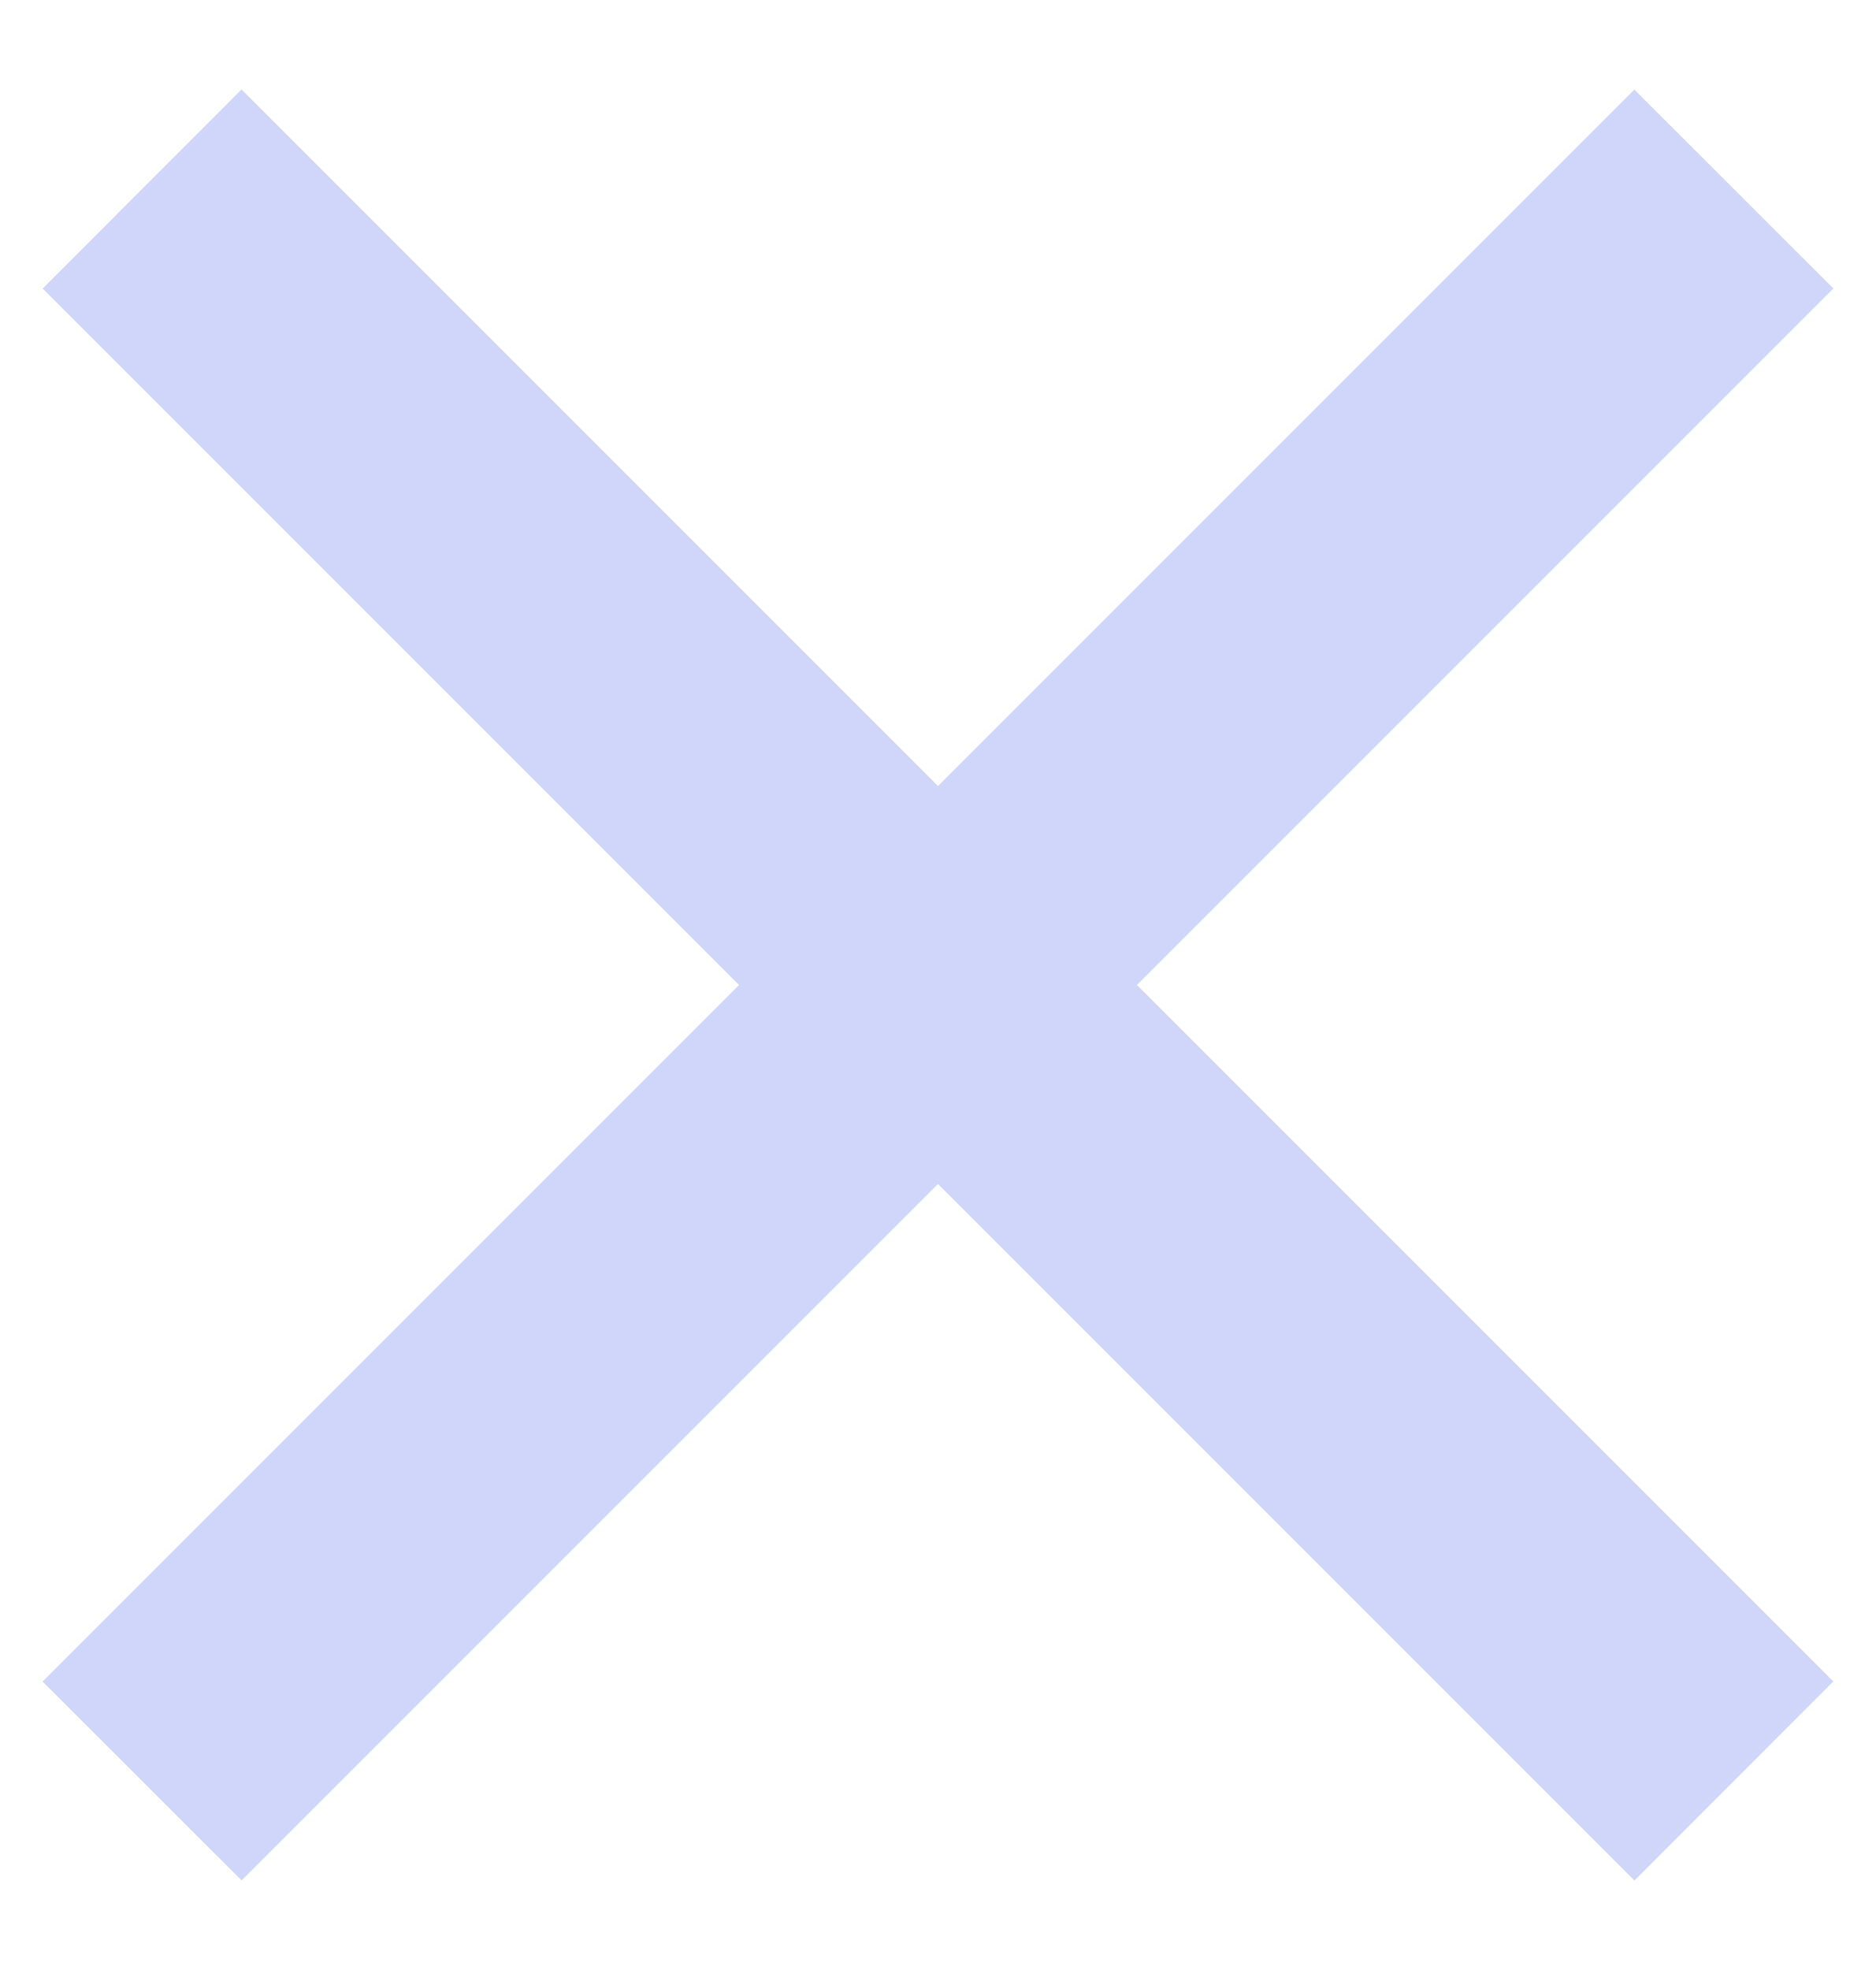
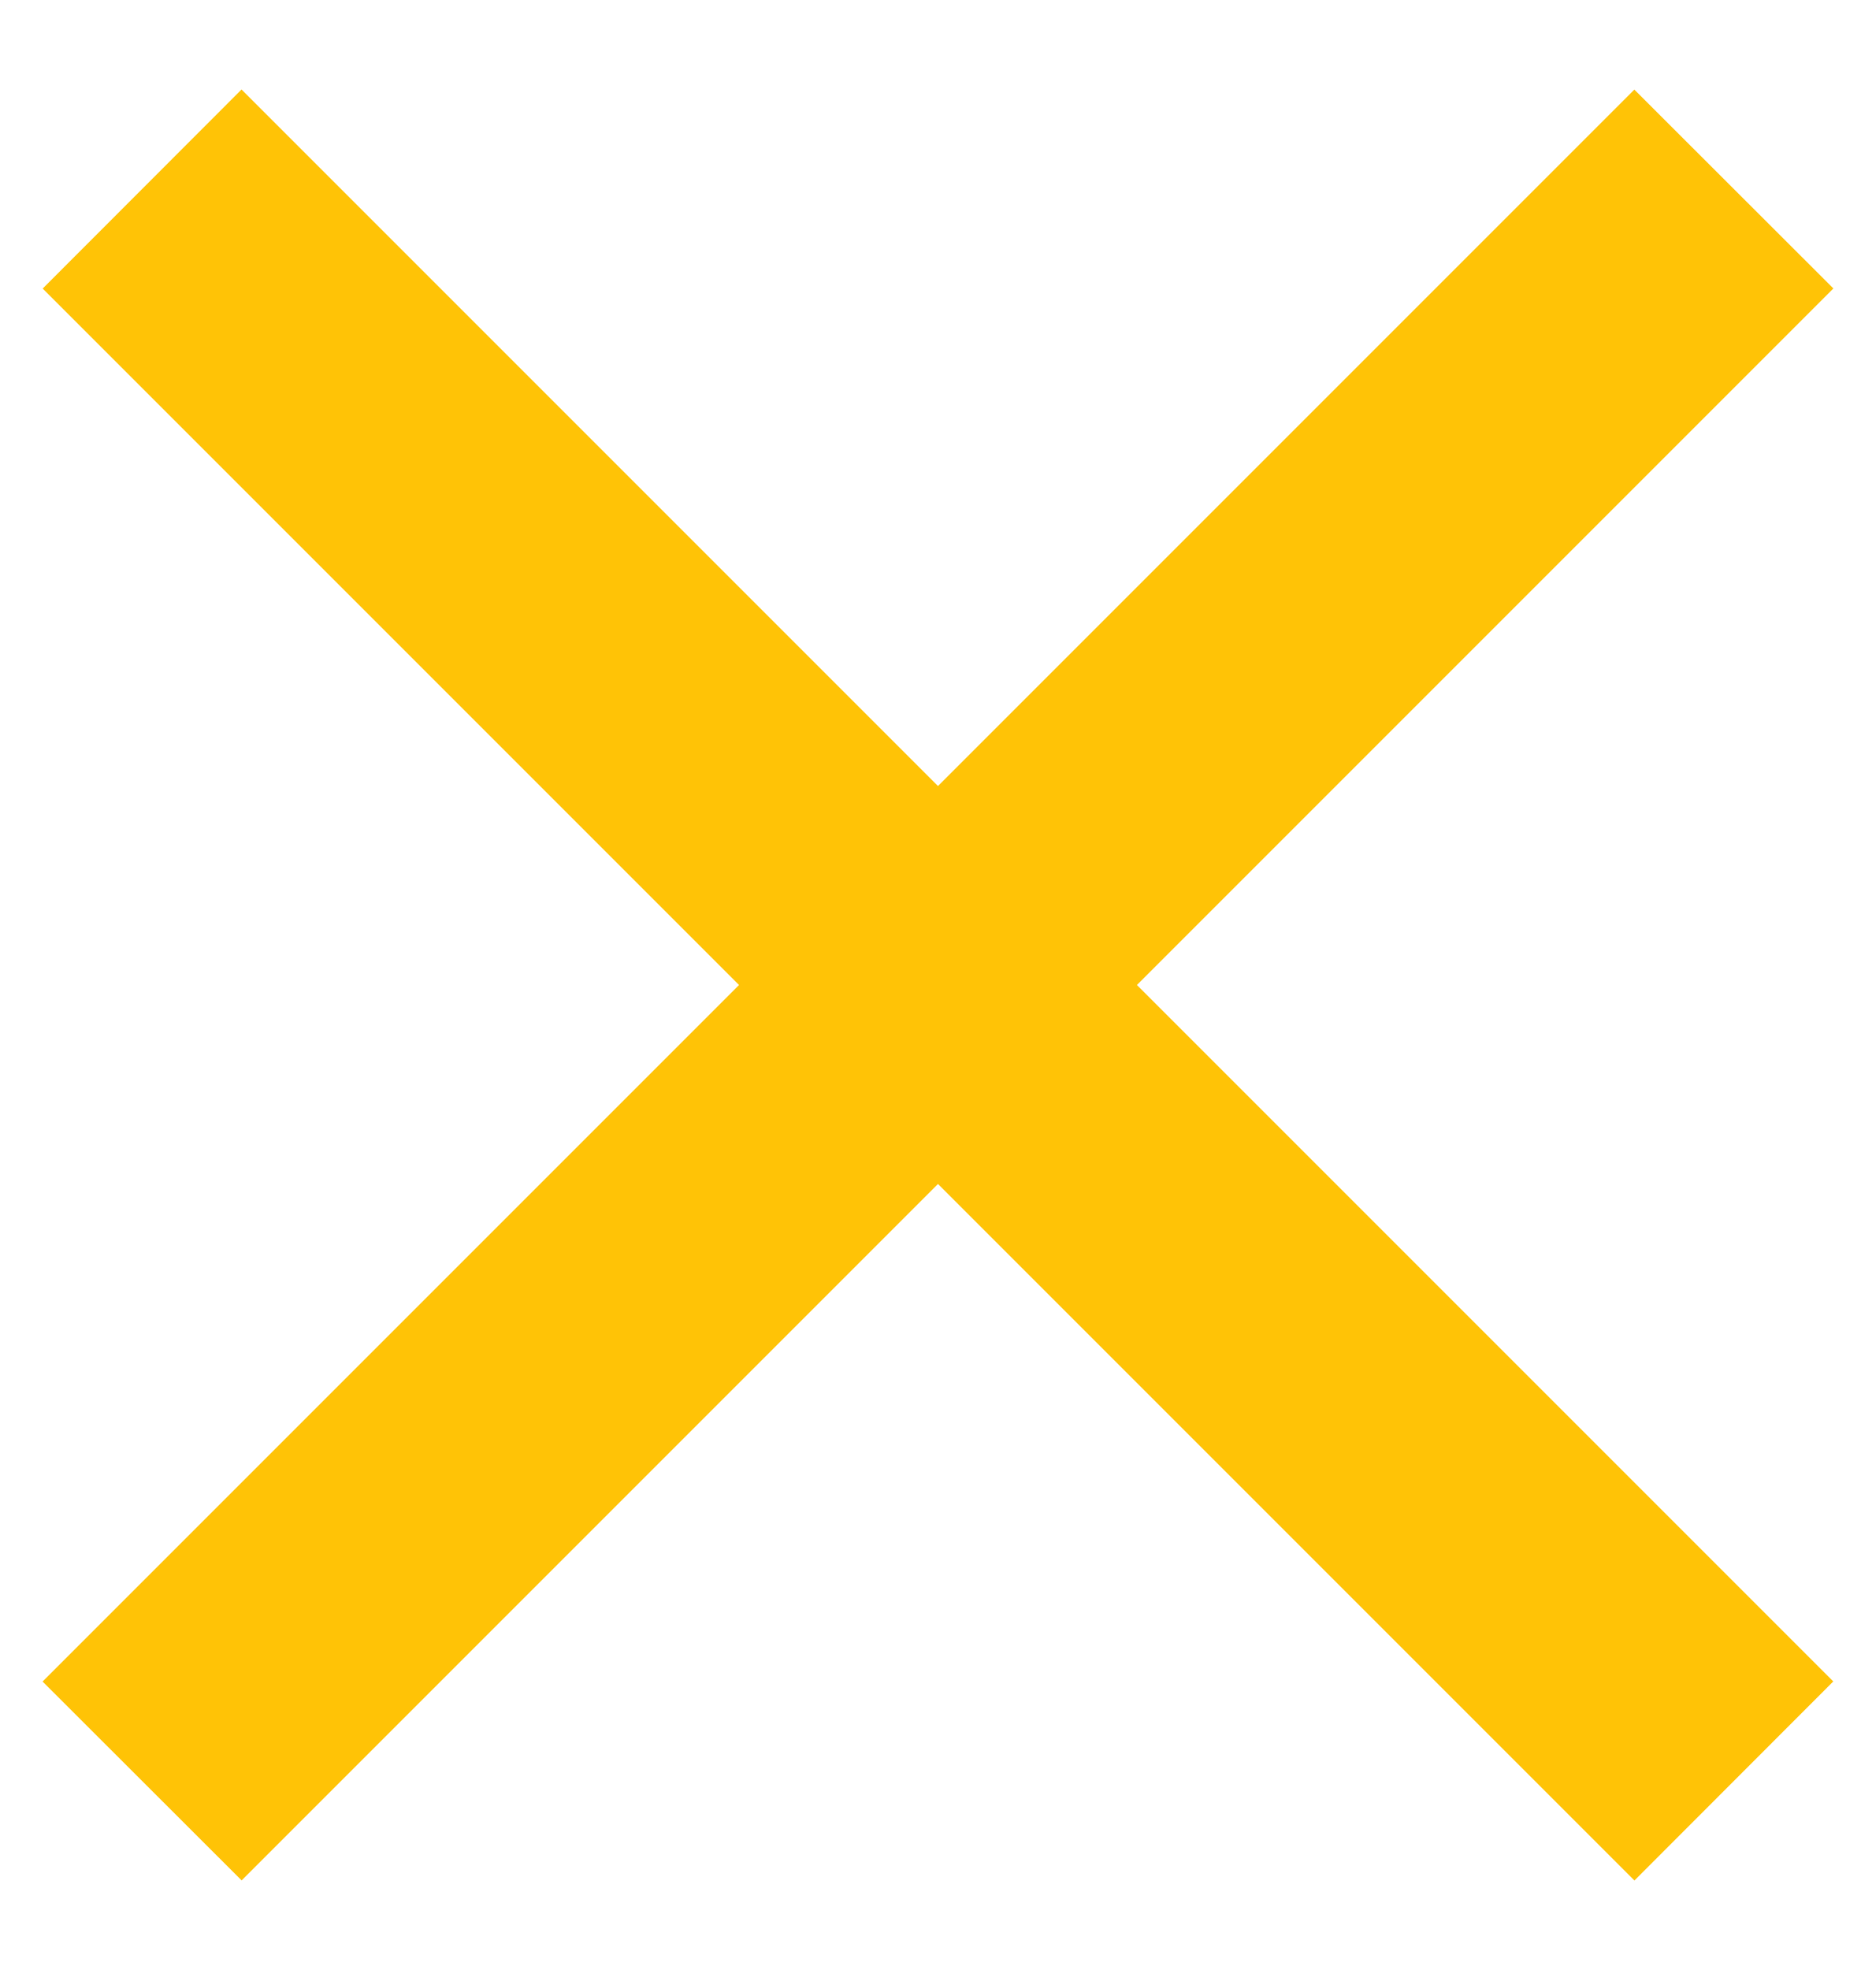
<svg xmlns="http://www.w3.org/2000/svg" width="20" height="21">
-   <g fill="#D0D6F9" fill-rule="evenodd">
+   <g fill="#ffc306" fill-rule="evenodd">
    <path d="M2.575.954l16.97 16.97-2.12 2.122L.455 3.076z" />
    <path d="M.454 17.925L17.424.955l2.122 2.12-16.97 16.97z" />
  </g>
</svg>
